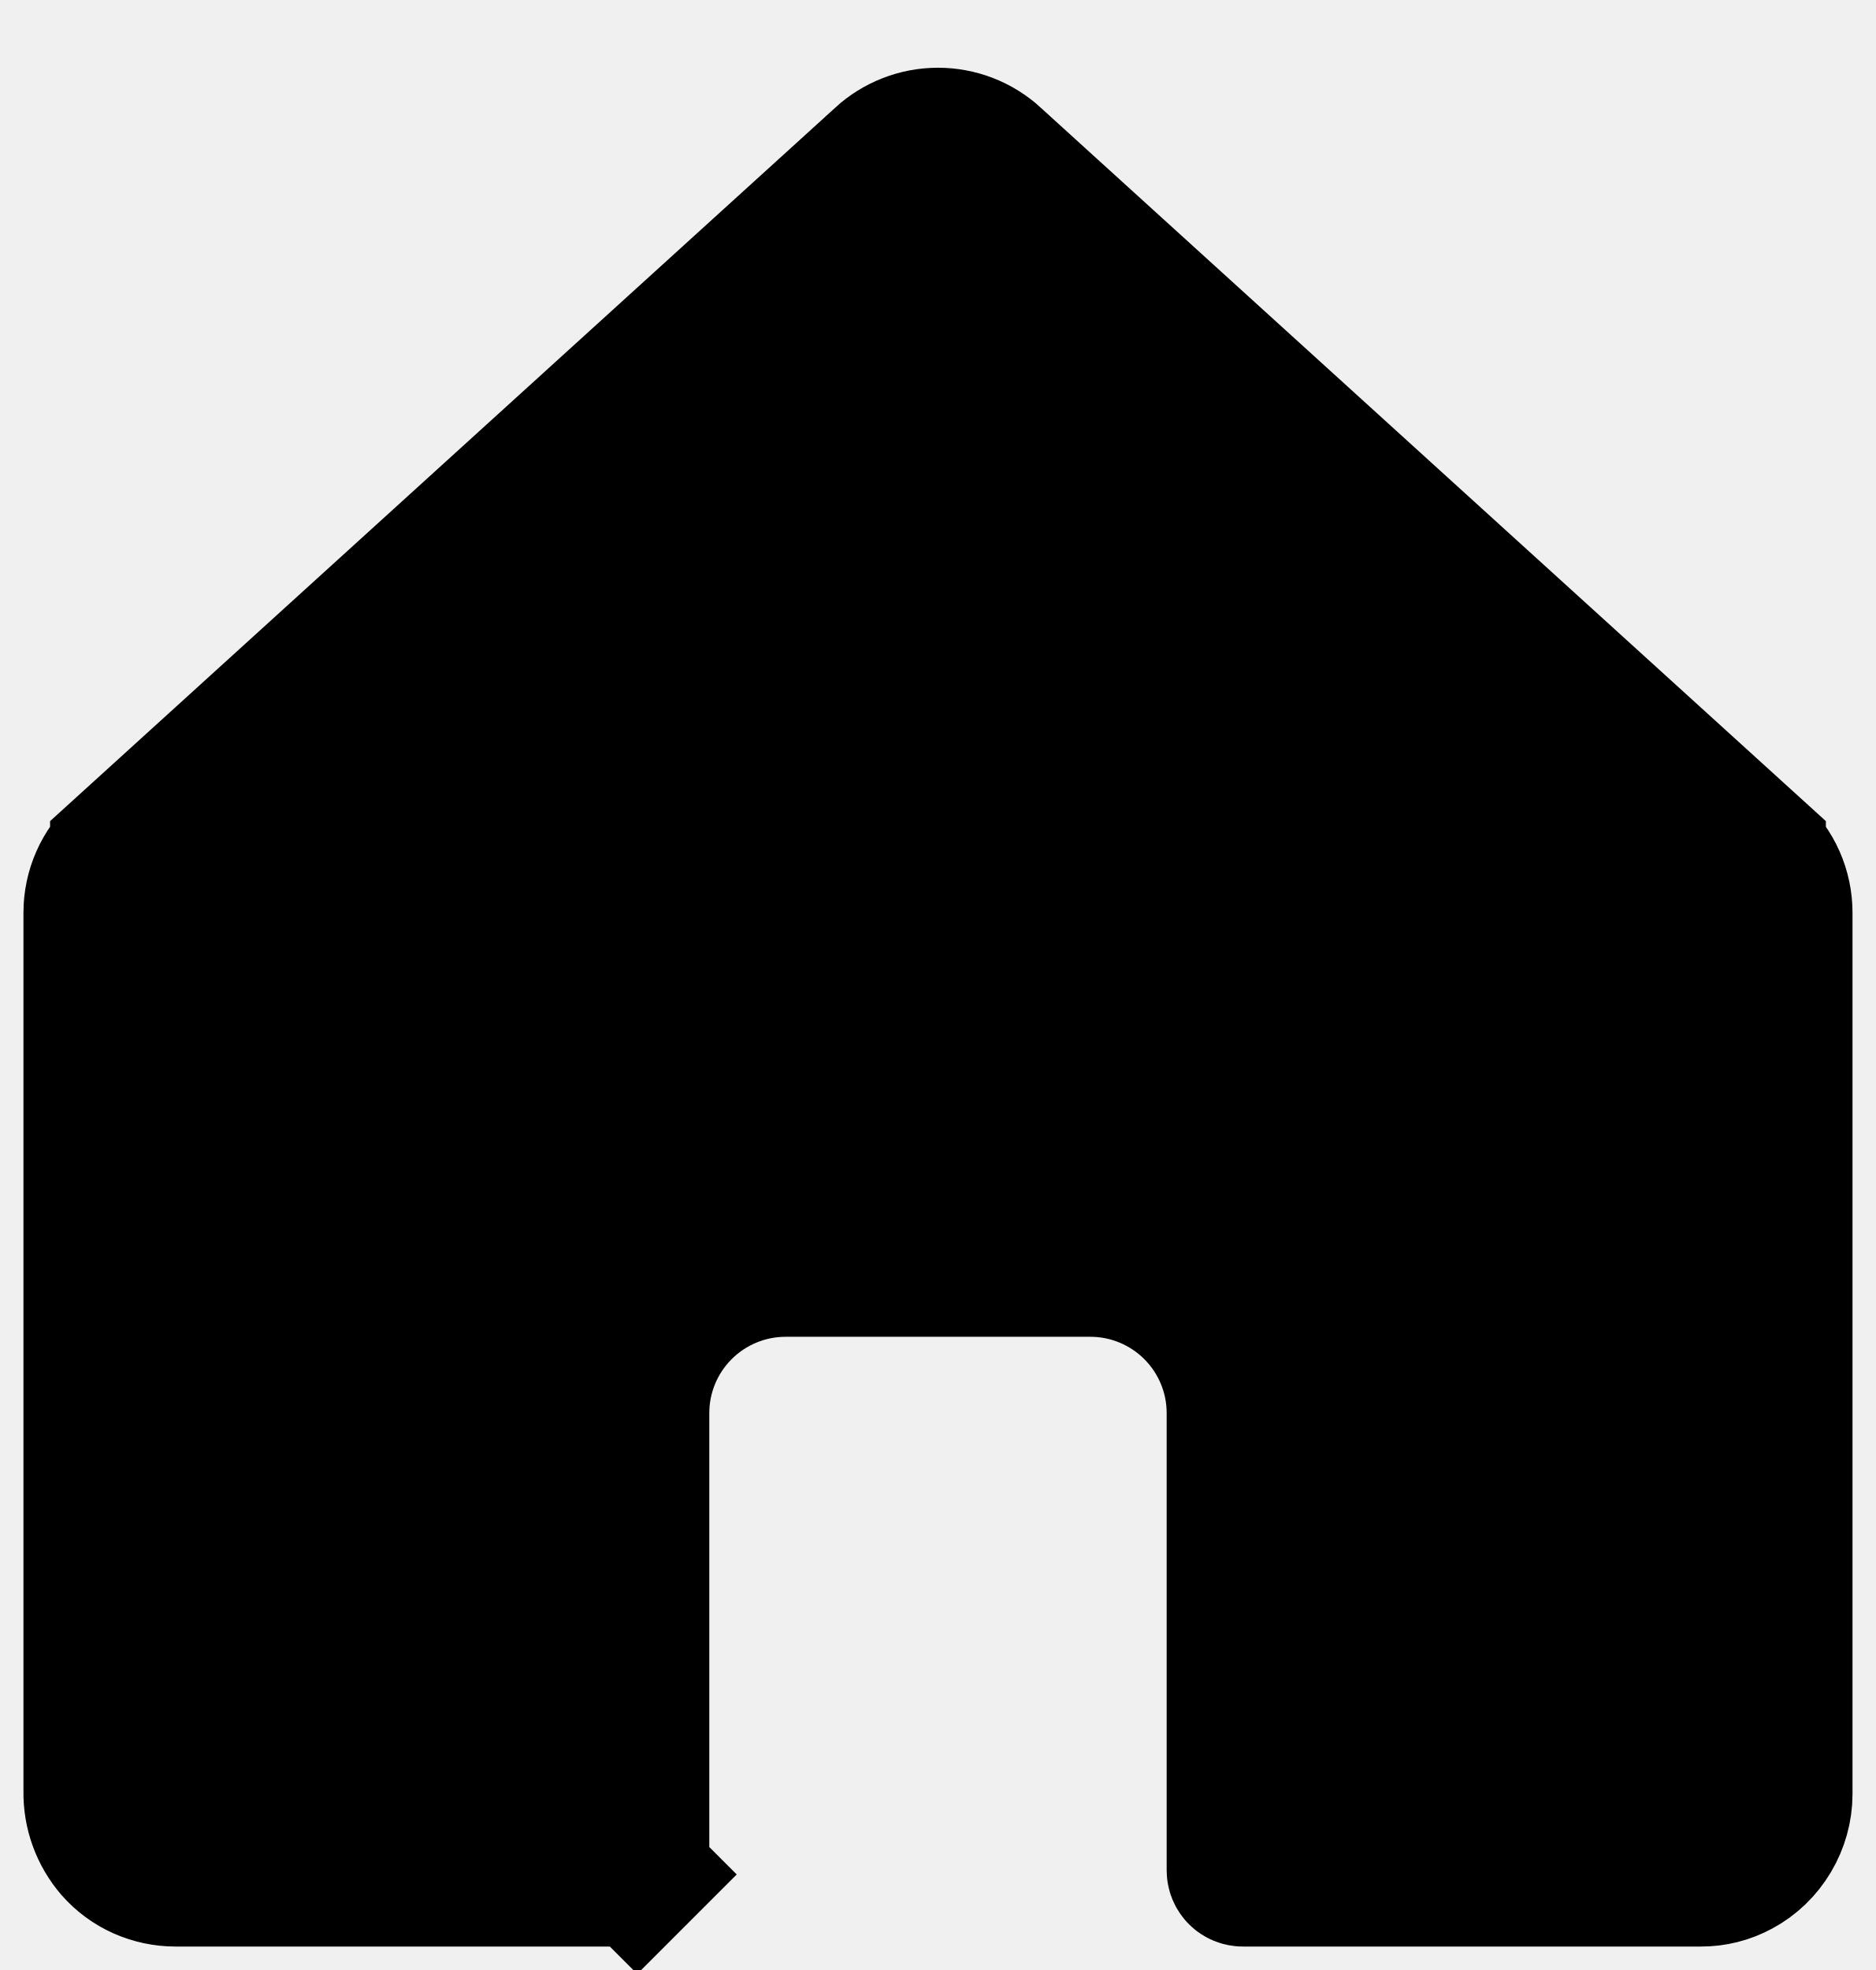
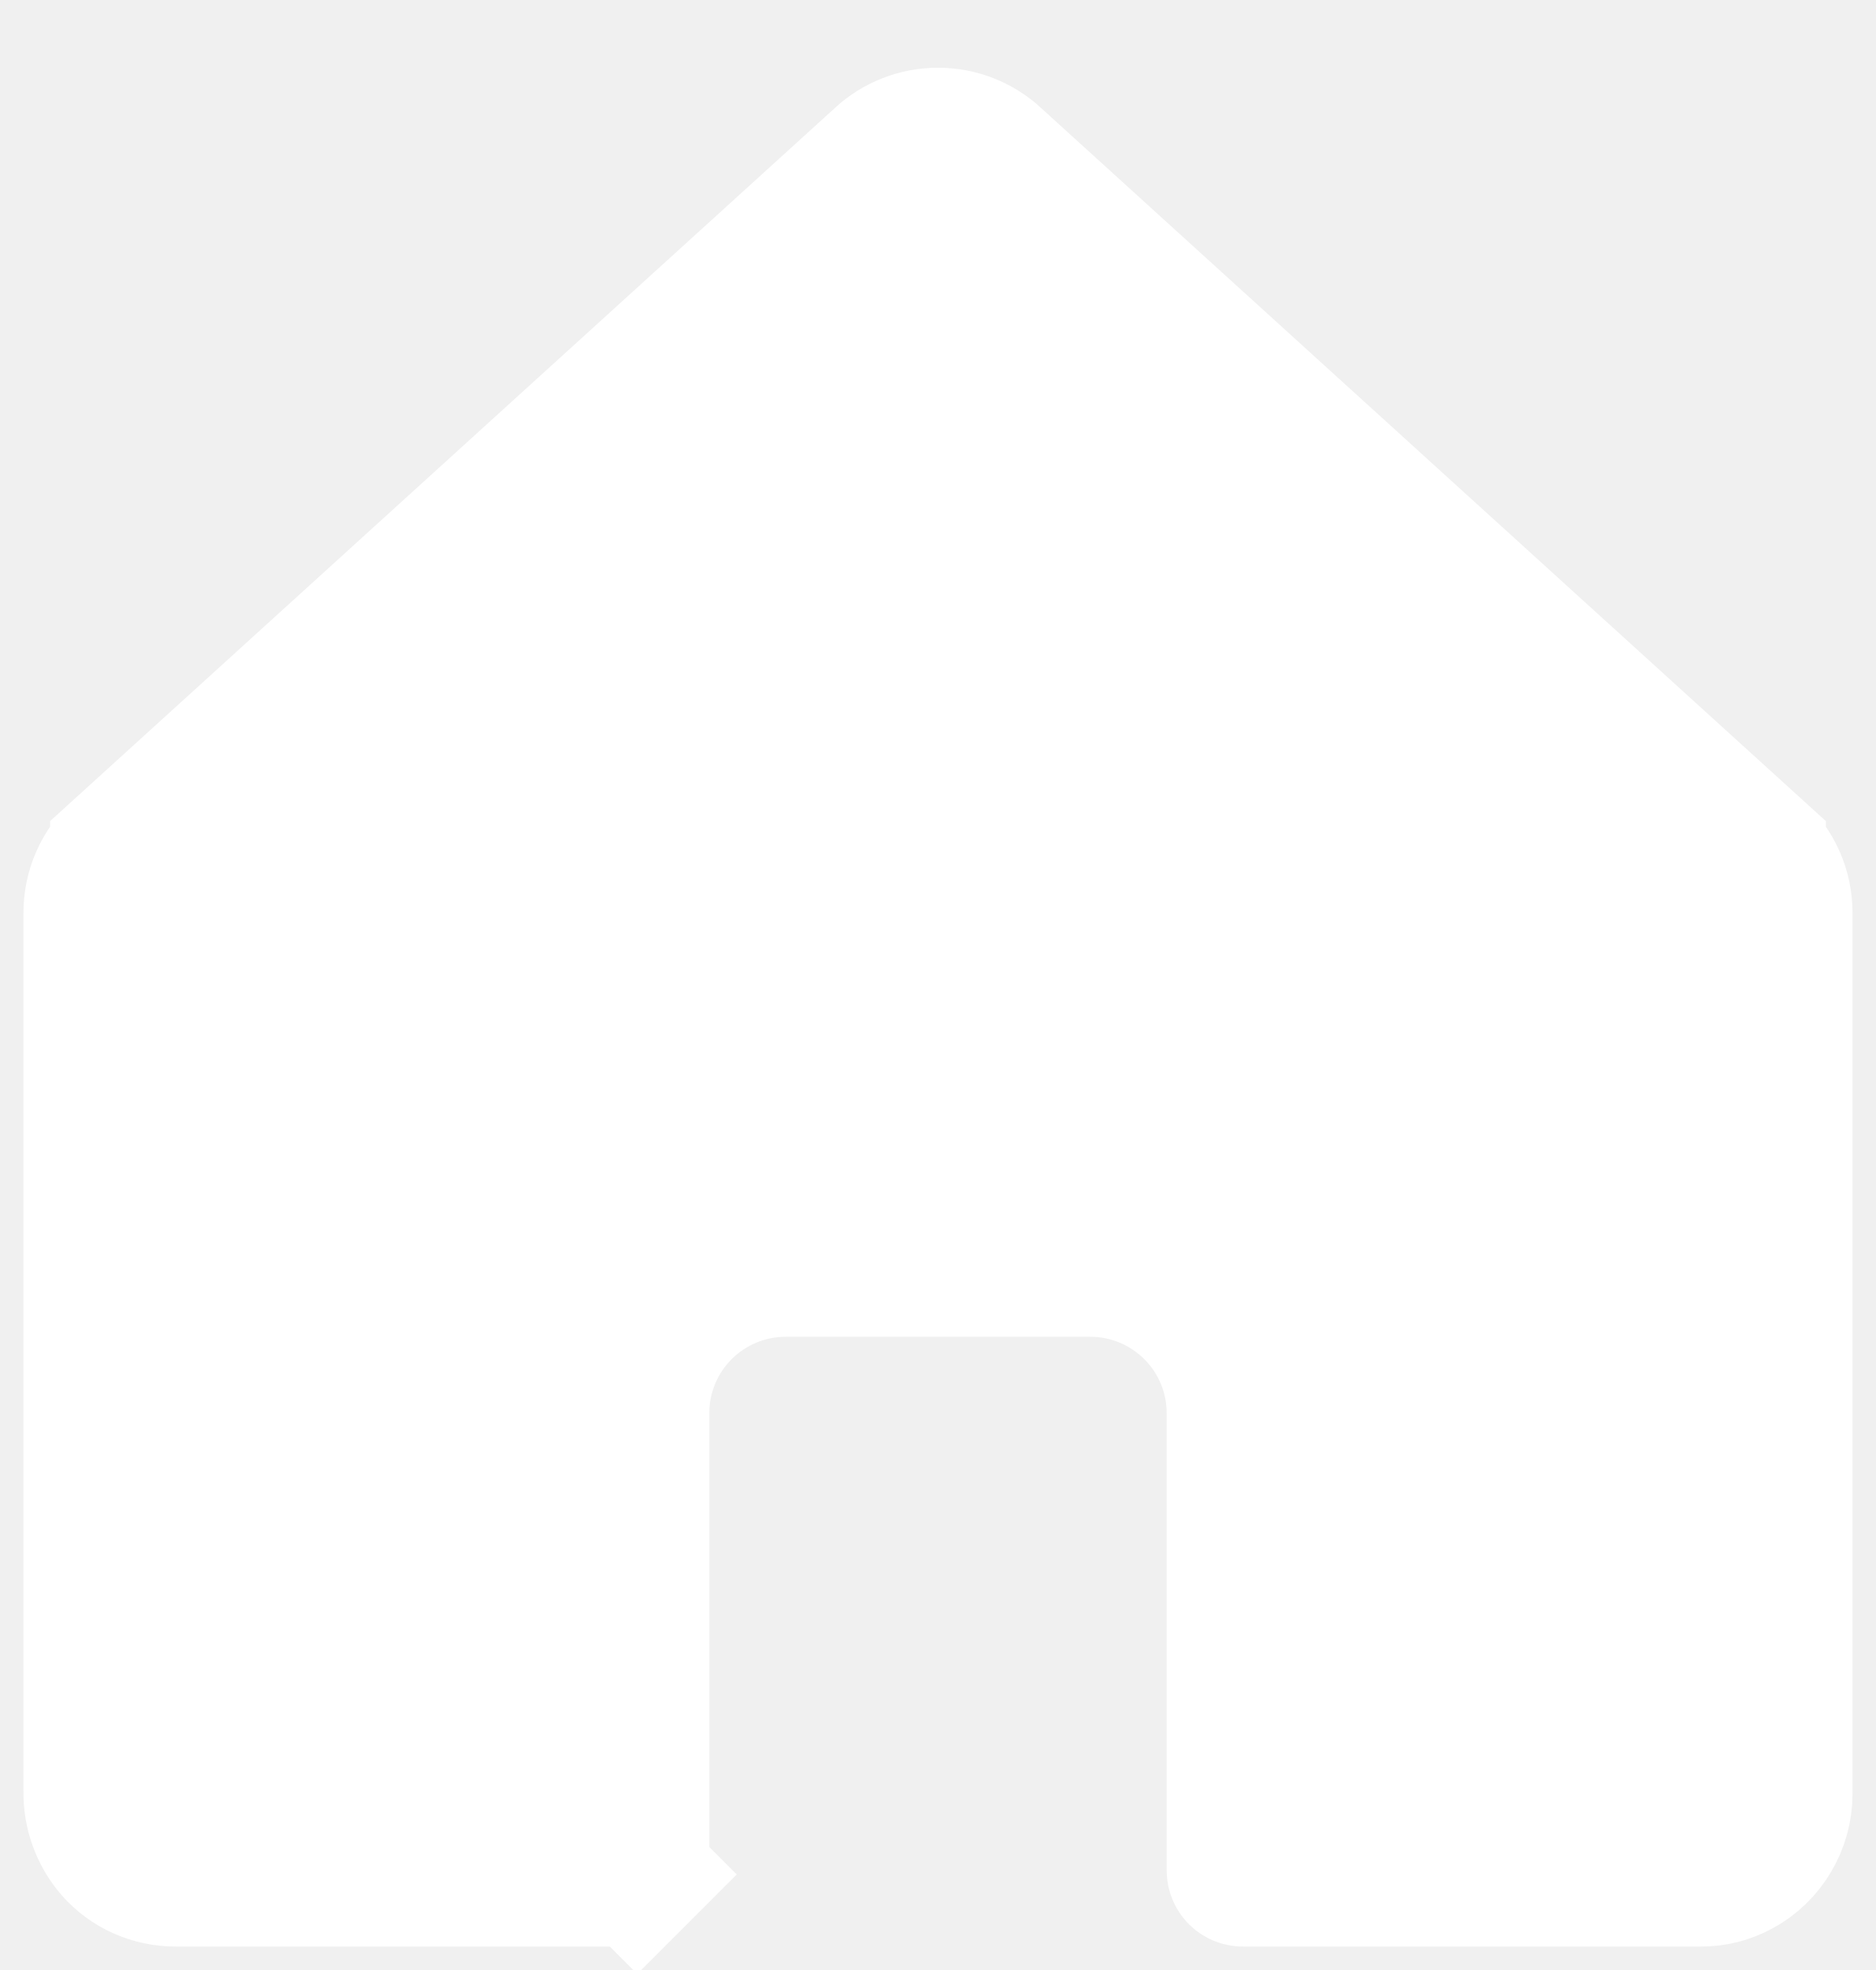
<svg xmlns="http://www.w3.org/2000/svg" width="20" height="21" viewBox="0 0 20 21" fill="none">
-   <path d="M19 19.123C19 19.123 19 19.124 19 19.124C19 19.282 18.956 19.438 18.875 19.574C18.794 19.71 18.678 19.823 18.538 19.898L18.538 19.898C18.413 19.966 18.273 20.001 18.132 20V20H18.125H13.25C13.233 20 13.217 19.993 13.206 19.982C13.194 19.97 13.188 19.954 13.188 19.938V15.062C13.188 14.648 13.023 14.251 12.73 13.958C12.437 13.665 12.039 13.5 11.625 13.5H8.375C7.961 13.5 7.563 13.665 7.27 13.958C6.977 14.251 6.812 14.648 6.812 15.062V19.938C6.812 19.954 6.806 19.97 6.794 19.982L7.324 20.512L6.794 19.982C6.782 19.993 6.767 20 6.75 20L1.875 20L1.872 20C1.749 20 1.627 19.974 1.514 19.924C1.402 19.874 1.302 19.8 1.221 19.708C1.075 19.538 0.996 19.321 1 19.096H1V19.084L1 9.731C1 9.731 1 9.731 1 9.731C1 9.731 1 9.731 1 9.73C1 9.609 1.025 9.489 1.074 9.378C1.123 9.267 1.194 9.168 1.284 9.086C1.284 9.086 1.284 9.086 1.284 9.085L9.408 1.704L9.409 1.702C9.571 1.554 9.781 1.472 10 1.472C10.219 1.472 10.429 1.554 10.591 1.702L10.592 1.704L18.716 9.085C18.716 9.086 18.716 9.086 18.716 9.086C18.805 9.168 18.877 9.267 18.926 9.378C18.975 9.489 19 9.609 19 9.73C19 9.731 19 9.731 19 9.731L19 19.123Z" fill="black" stroke="black" stroke-width="1.5" />
+   <path d="M19 19.123C19 19.123 19 19.124 19 19.124C19 19.282 18.956 19.438 18.875 19.574C18.794 19.71 18.678 19.823 18.538 19.898L18.538 19.898C18.413 19.966 18.273 20.001 18.132 20V20H18.125H13.25C13.233 20 13.217 19.993 13.206 19.982C13.194 19.97 13.188 19.954 13.188 19.938V15.062C13.188 14.648 13.023 14.251 12.73 13.958C12.437 13.665 12.039 13.5 11.625 13.5H8.375C7.961 13.5 7.563 13.665 7.27 13.958C6.977 14.251 6.812 14.648 6.812 15.062V19.938C6.812 19.954 6.806 19.97 6.794 19.982L7.324 20.512L6.794 19.982C6.782 19.993 6.767 20 6.75 20L1.875 20L1.872 20C1.749 20 1.627 19.974 1.514 19.924C1.402 19.874 1.302 19.8 1.221 19.708C1.075 19.538 0.996 19.321 1 19.096H1V19.084L1 9.731C1 9.731 1 9.731 1 9.731C1 9.731 1 9.731 1 9.73C1 9.609 1.025 9.489 1.074 9.378C1.123 9.267 1.194 9.168 1.284 9.086C1.284 9.086 1.284 9.086 1.284 9.085L9.408 1.704L9.409 1.702C9.571 1.554 9.781 1.472 10 1.472C10.219 1.472 10.429 1.554 10.591 1.702L10.592 1.704L18.716 9.085C18.716 9.086 18.716 9.086 18.716 9.086C18.805 9.168 18.877 9.267 18.926 9.378C18.975 9.489 19 9.609 19 9.73C19 9.731 19 9.731 19 9.731L19 19.123Z" fill="white" stroke="white" stroke-width="1.5" />
</svg>
